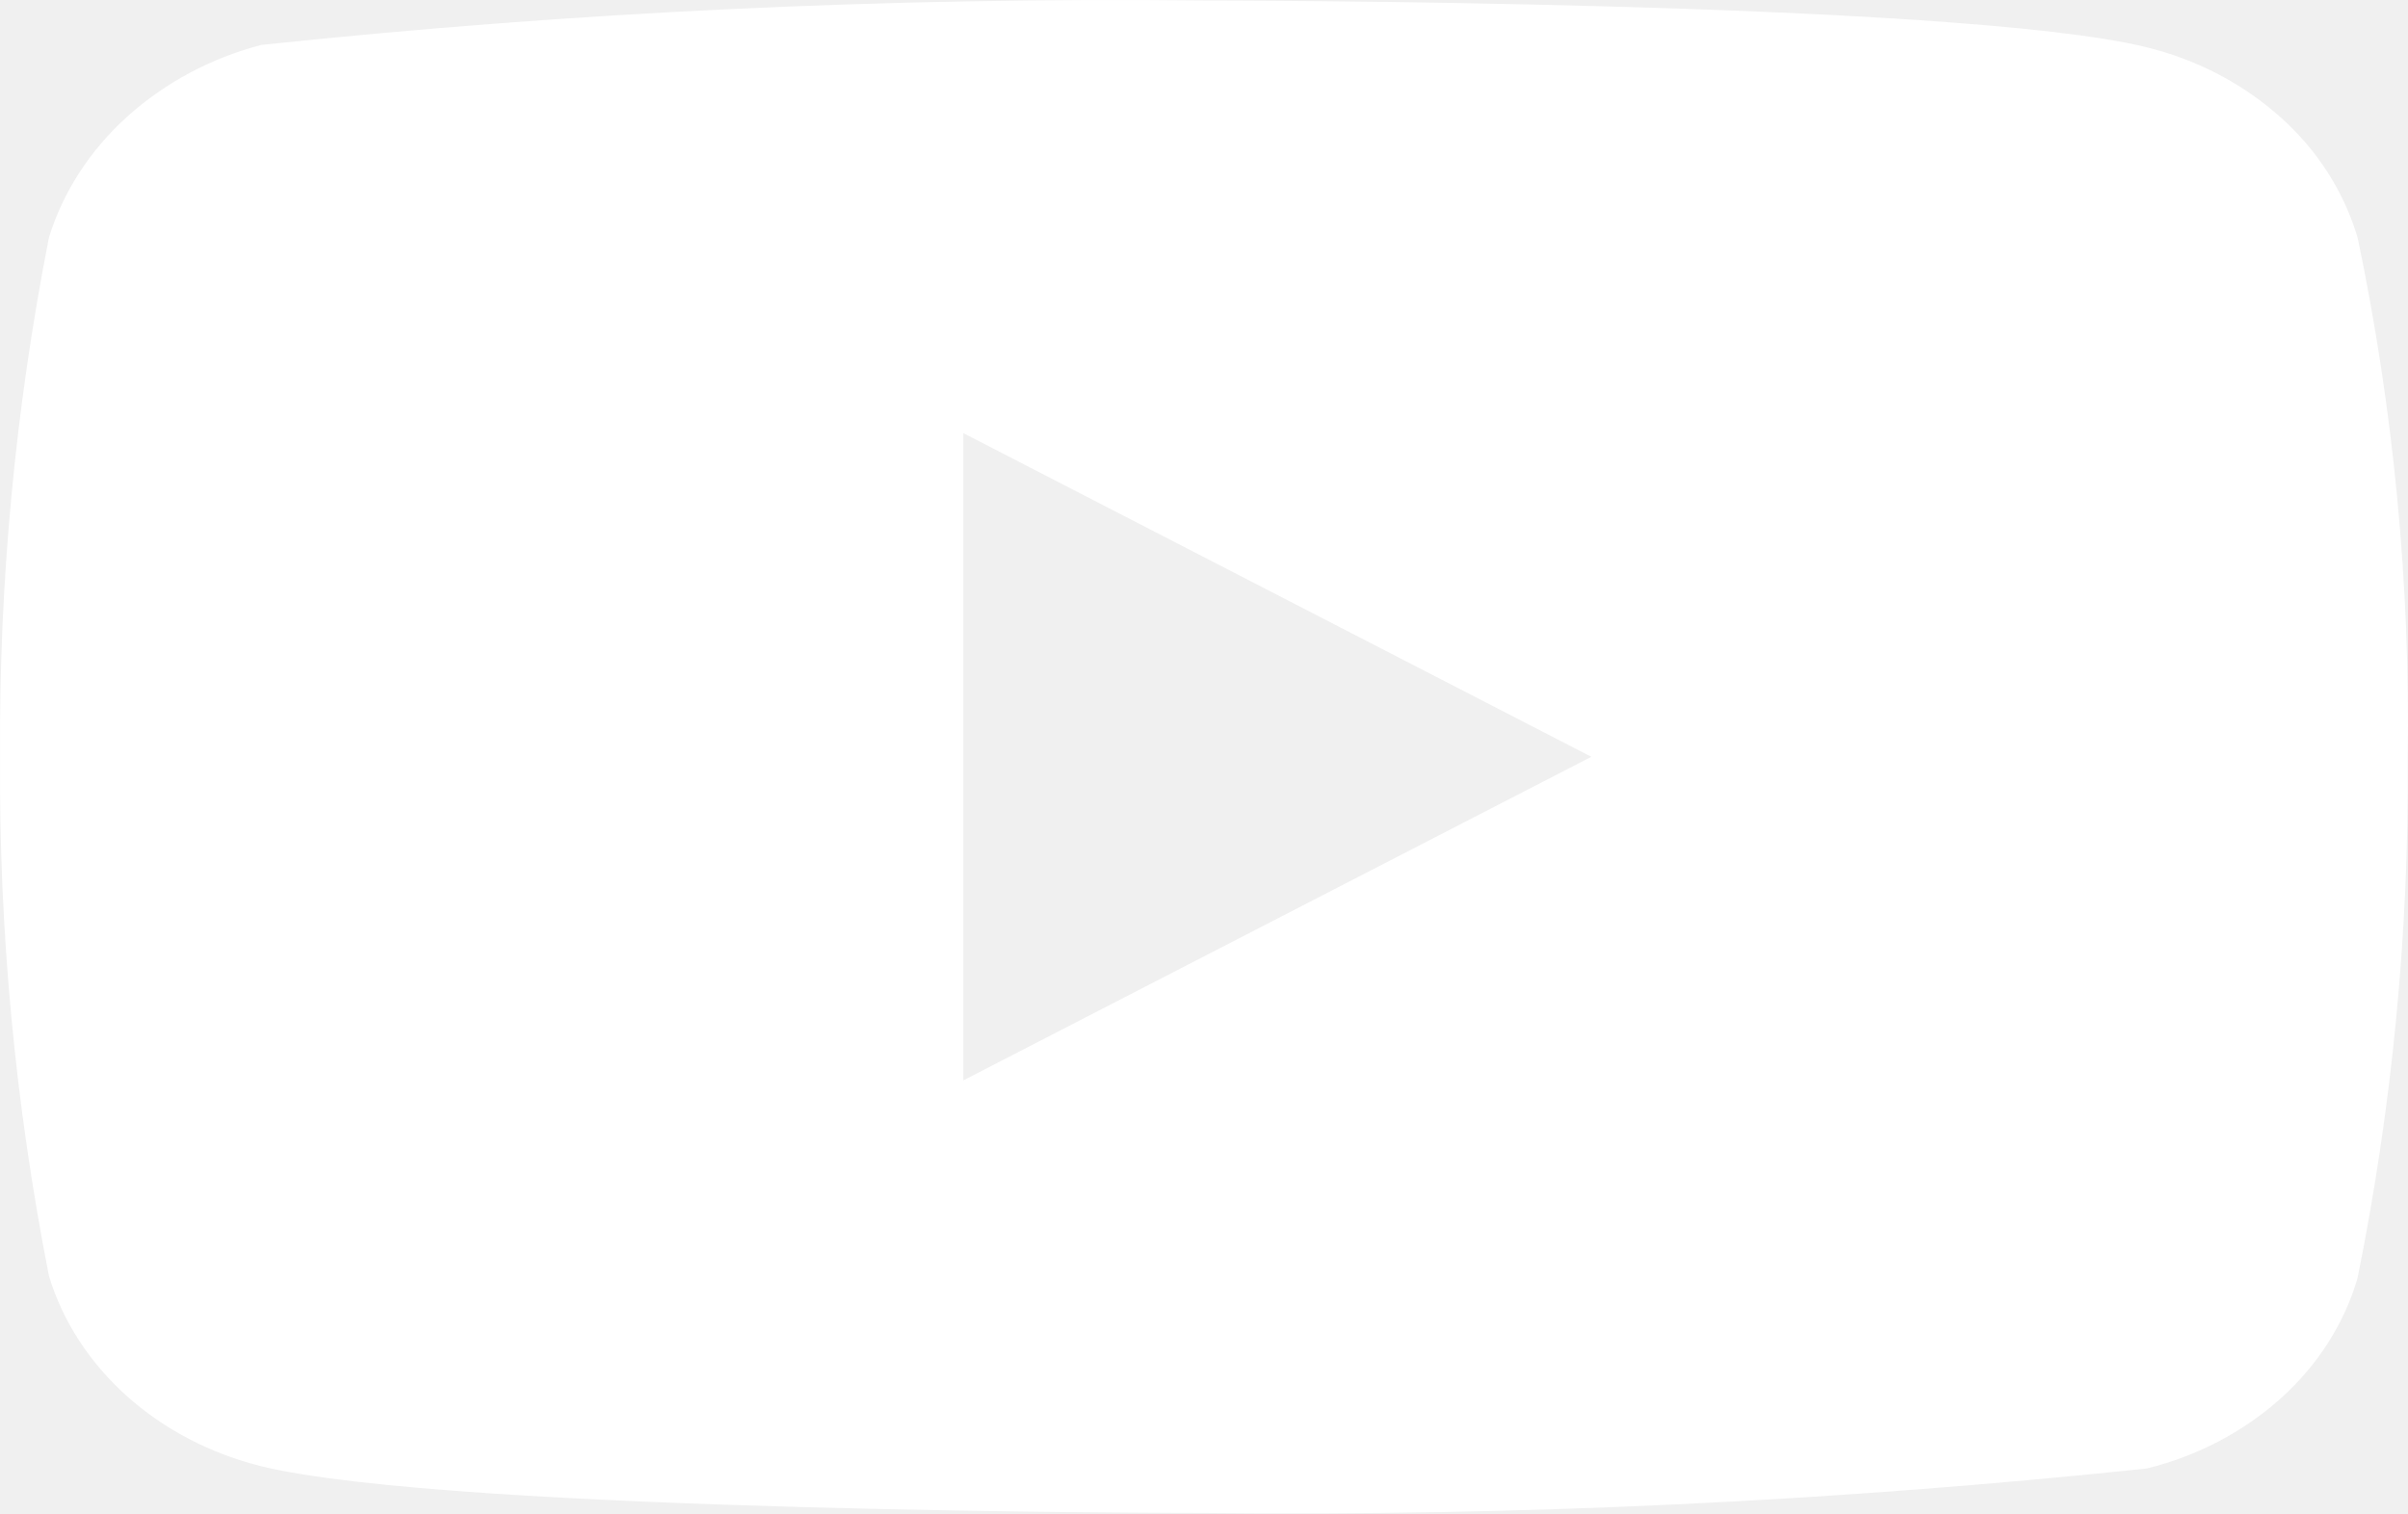
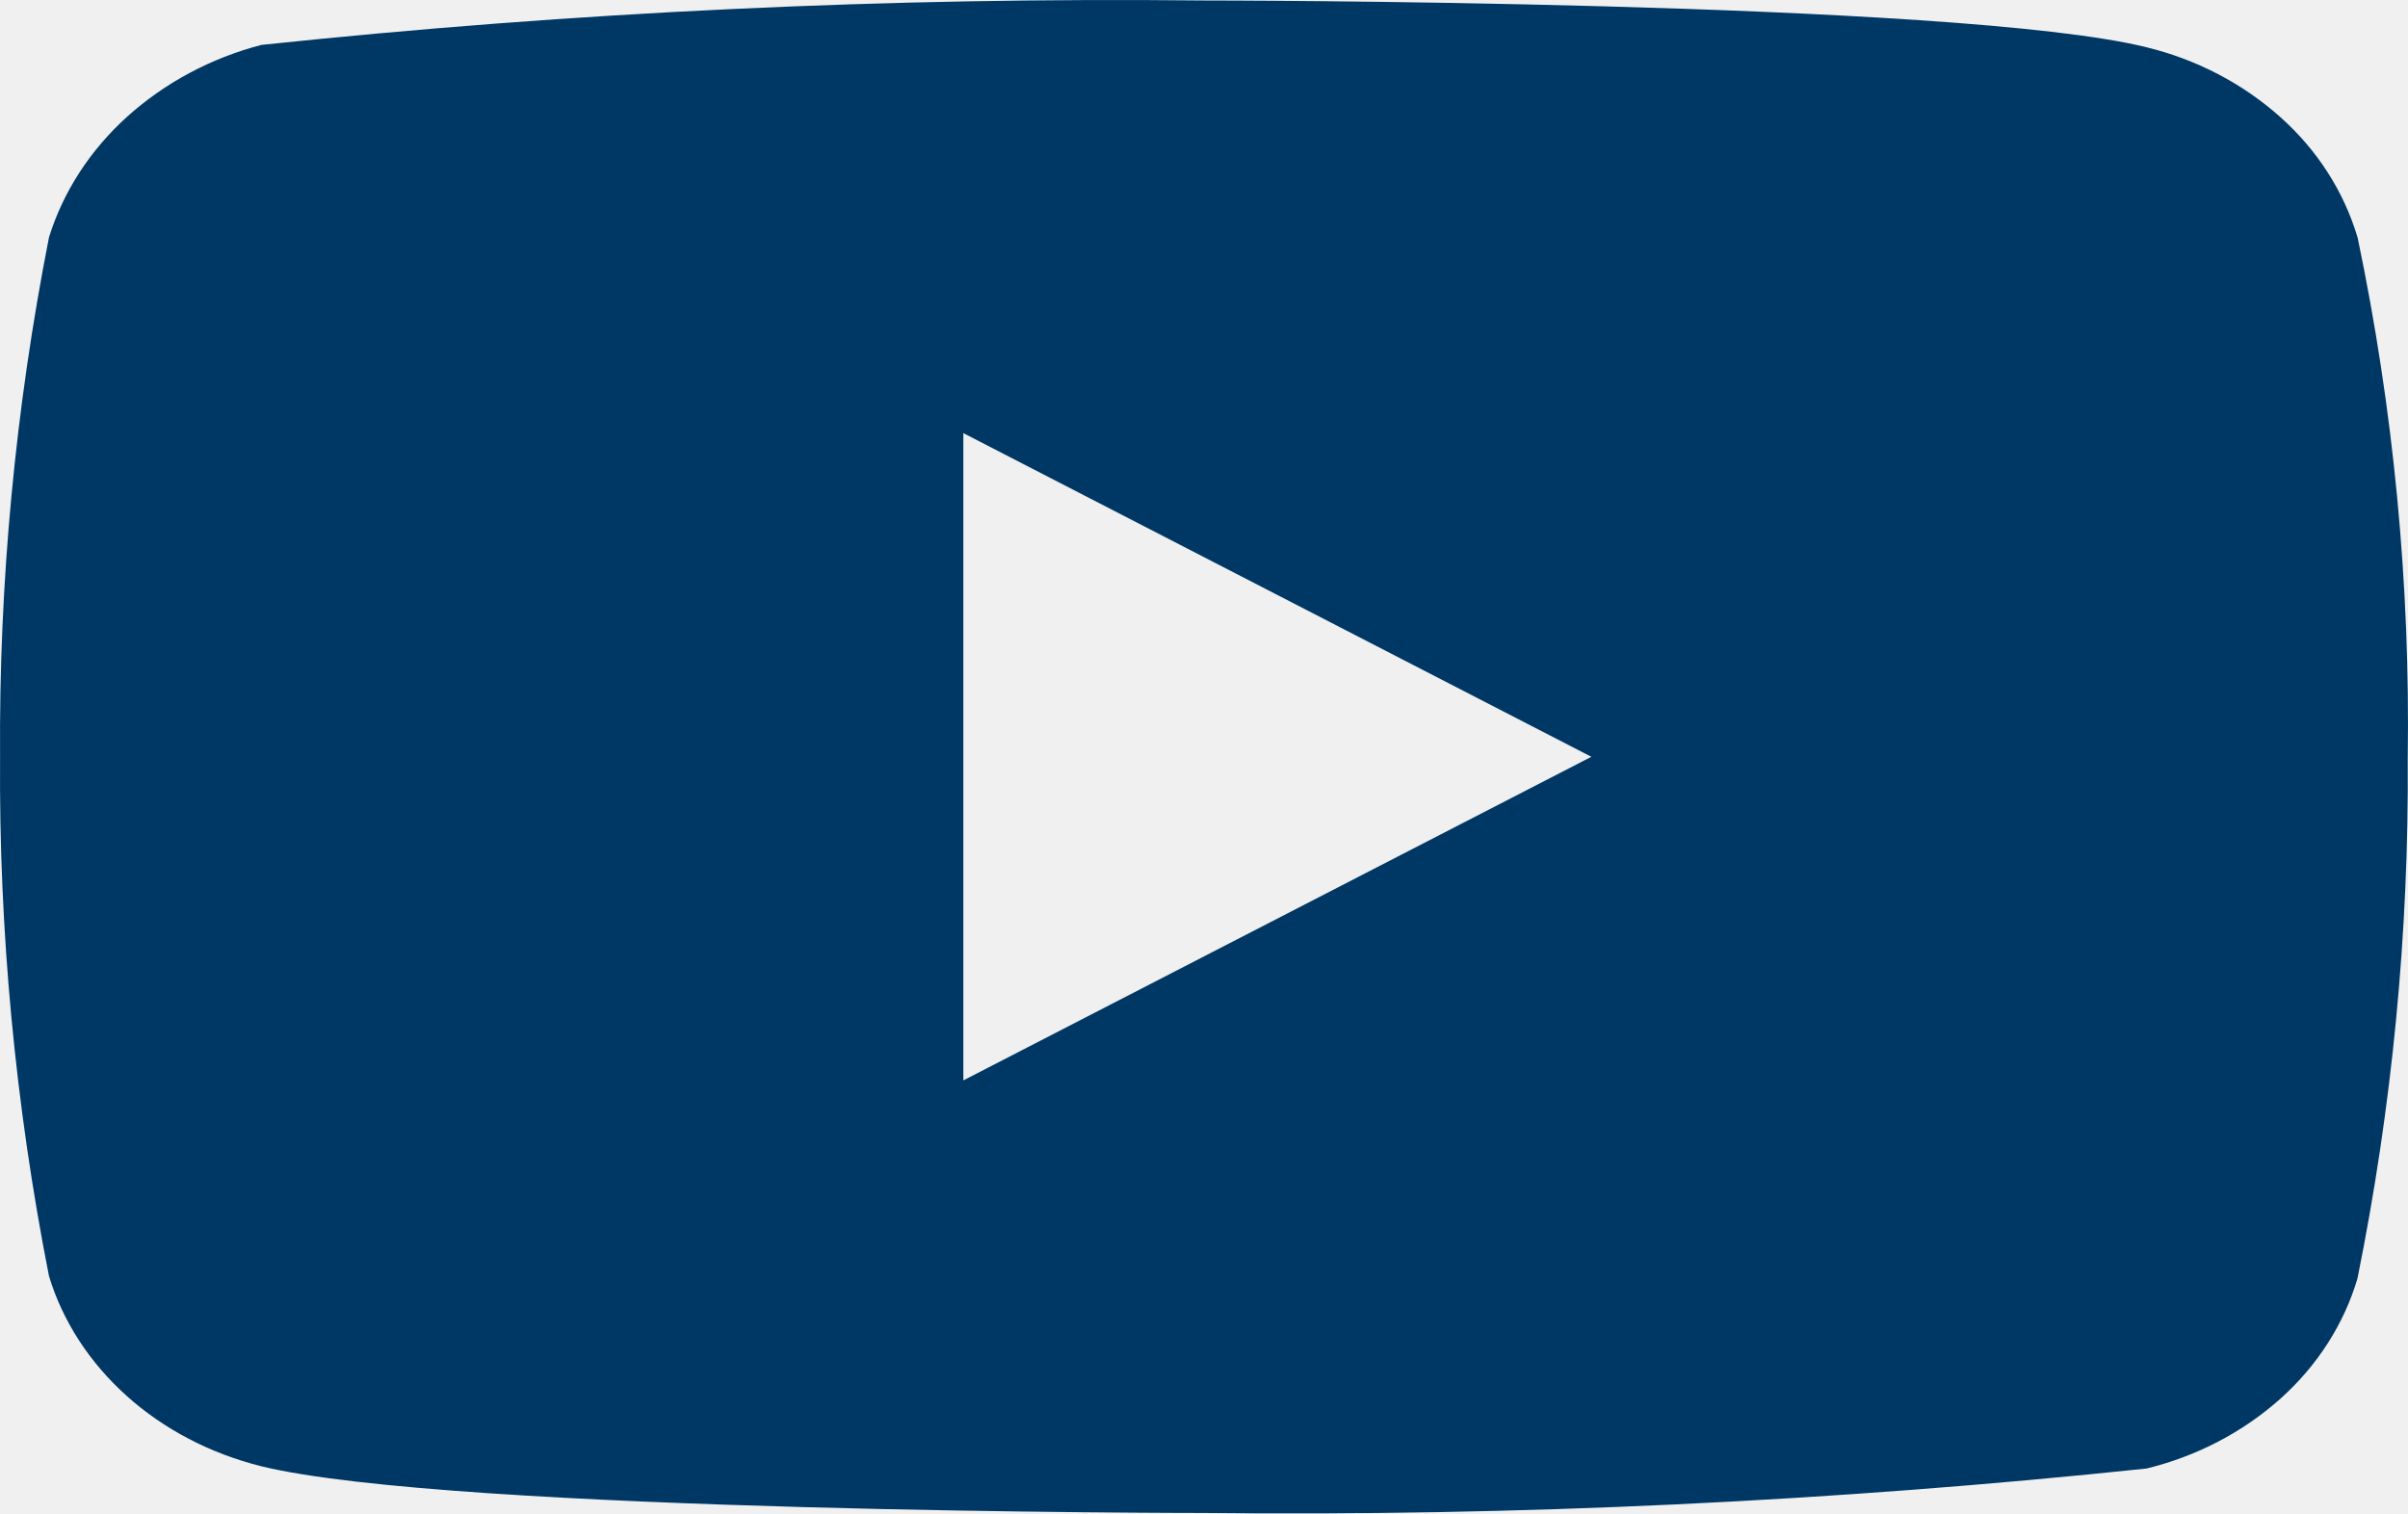
<svg xmlns="http://www.w3.org/2000/svg" width="35" height="22" viewBox="0 0 35 22" fill="none">
-   <path d="M34.267 3.452C34.069 2.786 33.683 2.183 33.15 1.707C32.602 1.216 31.931 0.865 31.199 0.687C28.461 0.007 17.49 0.007 17.49 0.007C12.916 -0.042 8.344 0.173 3.798 0.653C3.066 0.844 2.396 1.203 1.847 1.697C1.307 2.186 0.917 2.789 0.712 3.45C0.222 5.94 -0.016 8.468 0.001 11C-0.017 13.53 0.221 16.057 0.712 18.55C0.912 19.208 1.302 19.808 1.843 20.293C2.384 20.778 3.057 21.129 3.798 21.314C6.573 21.993 17.49 21.993 17.49 21.993C22.069 22.042 26.648 21.827 31.199 21.347C31.931 21.169 32.602 20.818 33.15 20.328C33.69 19.843 34.073 19.239 34.266 18.582C34.769 16.094 35.014 13.565 34.996 11.032C35.034 8.488 34.79 5.947 34.267 3.45V3.452ZM14.002 15.705V6.296L23.13 11.001L14.002 15.705Z" fill="white" />
+   <path d="M34.267 3.452C34.069 2.786 33.683 2.183 33.15 1.707C32.602 1.216 31.931 0.865 31.199 0.687C28.461 0.007 17.49 0.007 17.49 0.007C12.916 -0.042 8.344 0.173 3.798 0.653C3.066 0.844 2.396 1.203 1.847 1.697C1.307 2.186 0.917 2.789 0.712 3.45C0.222 5.94 -0.016 8.468 0.001 11C-0.017 13.53 0.221 16.057 0.712 18.55C0.912 19.208 1.302 19.808 1.843 20.293C2.384 20.778 3.057 21.129 3.798 21.314C6.573 21.993 17.49 21.993 17.49 21.993C22.069 22.042 26.648 21.827 31.199 21.347C31.931 21.169 32.602 20.818 33.15 20.328C33.69 19.843 34.073 19.239 34.266 18.582C34.769 16.094 35.014 13.565 34.996 11.032C35.034 8.488 34.79 5.947 34.267 3.45V3.452ZM14.002 15.705V6.296L23.13 11.001L14.002 15.705Z" fill="#003865" />
</svg>
